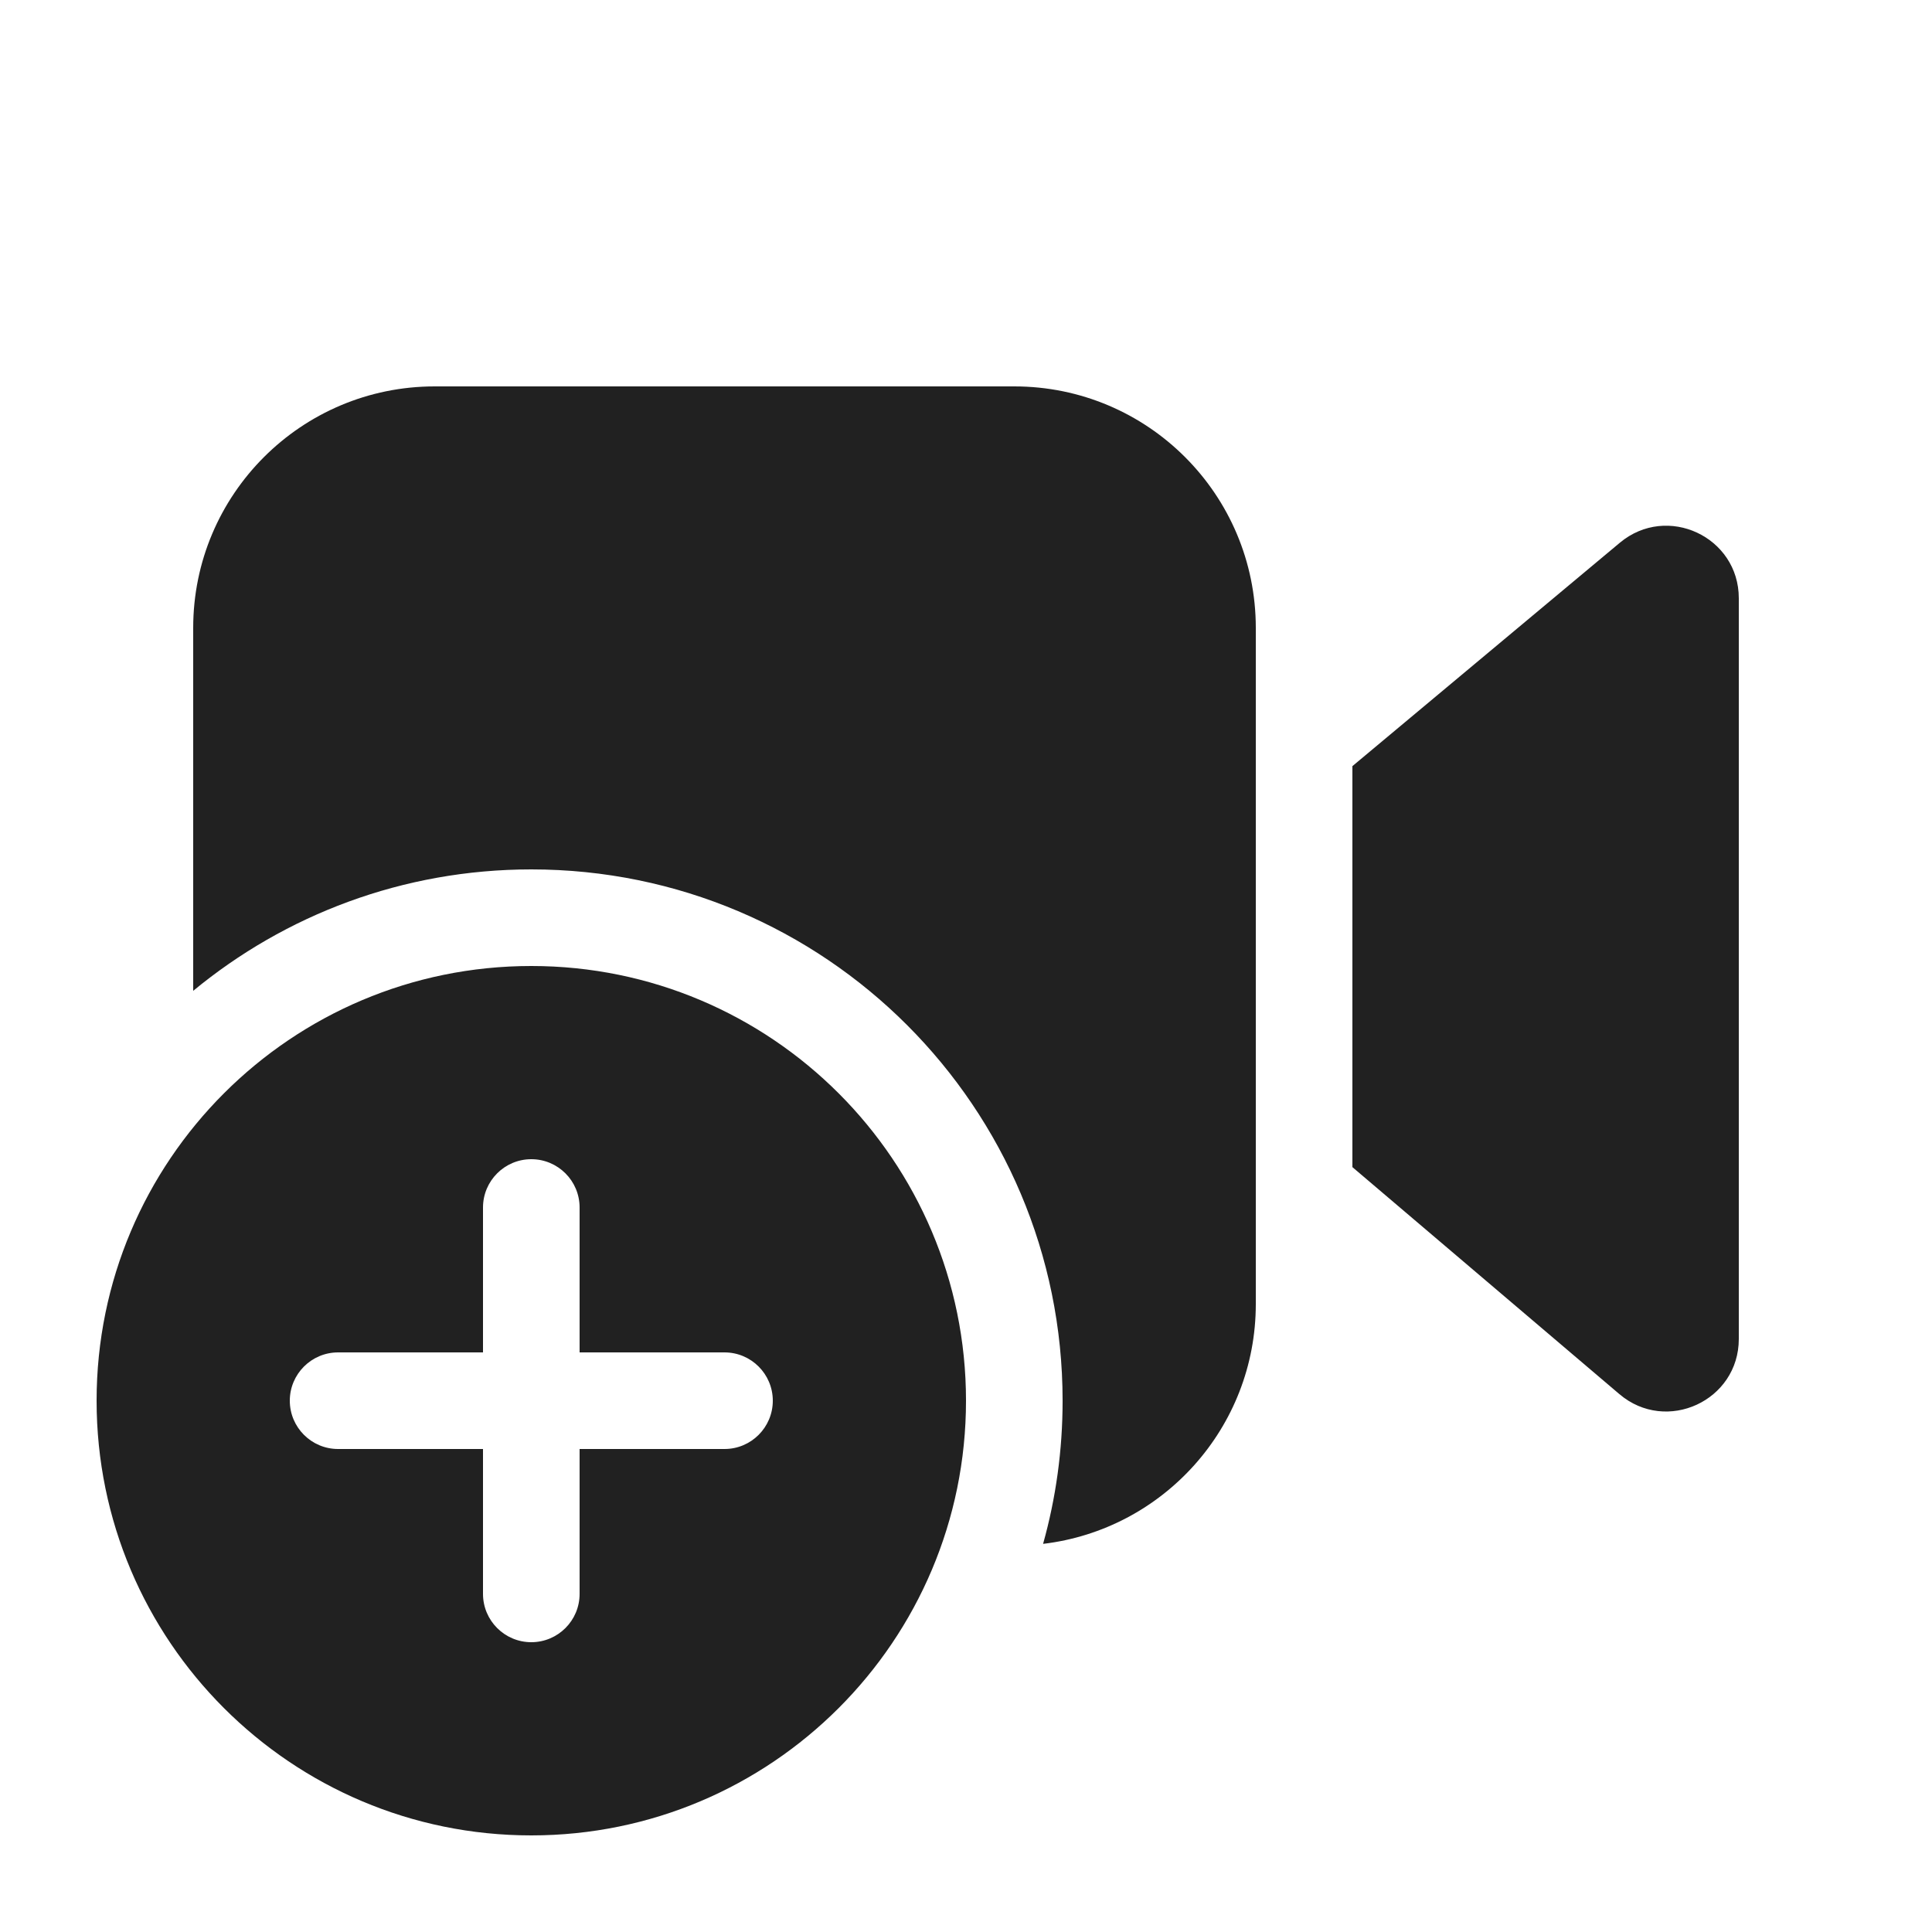
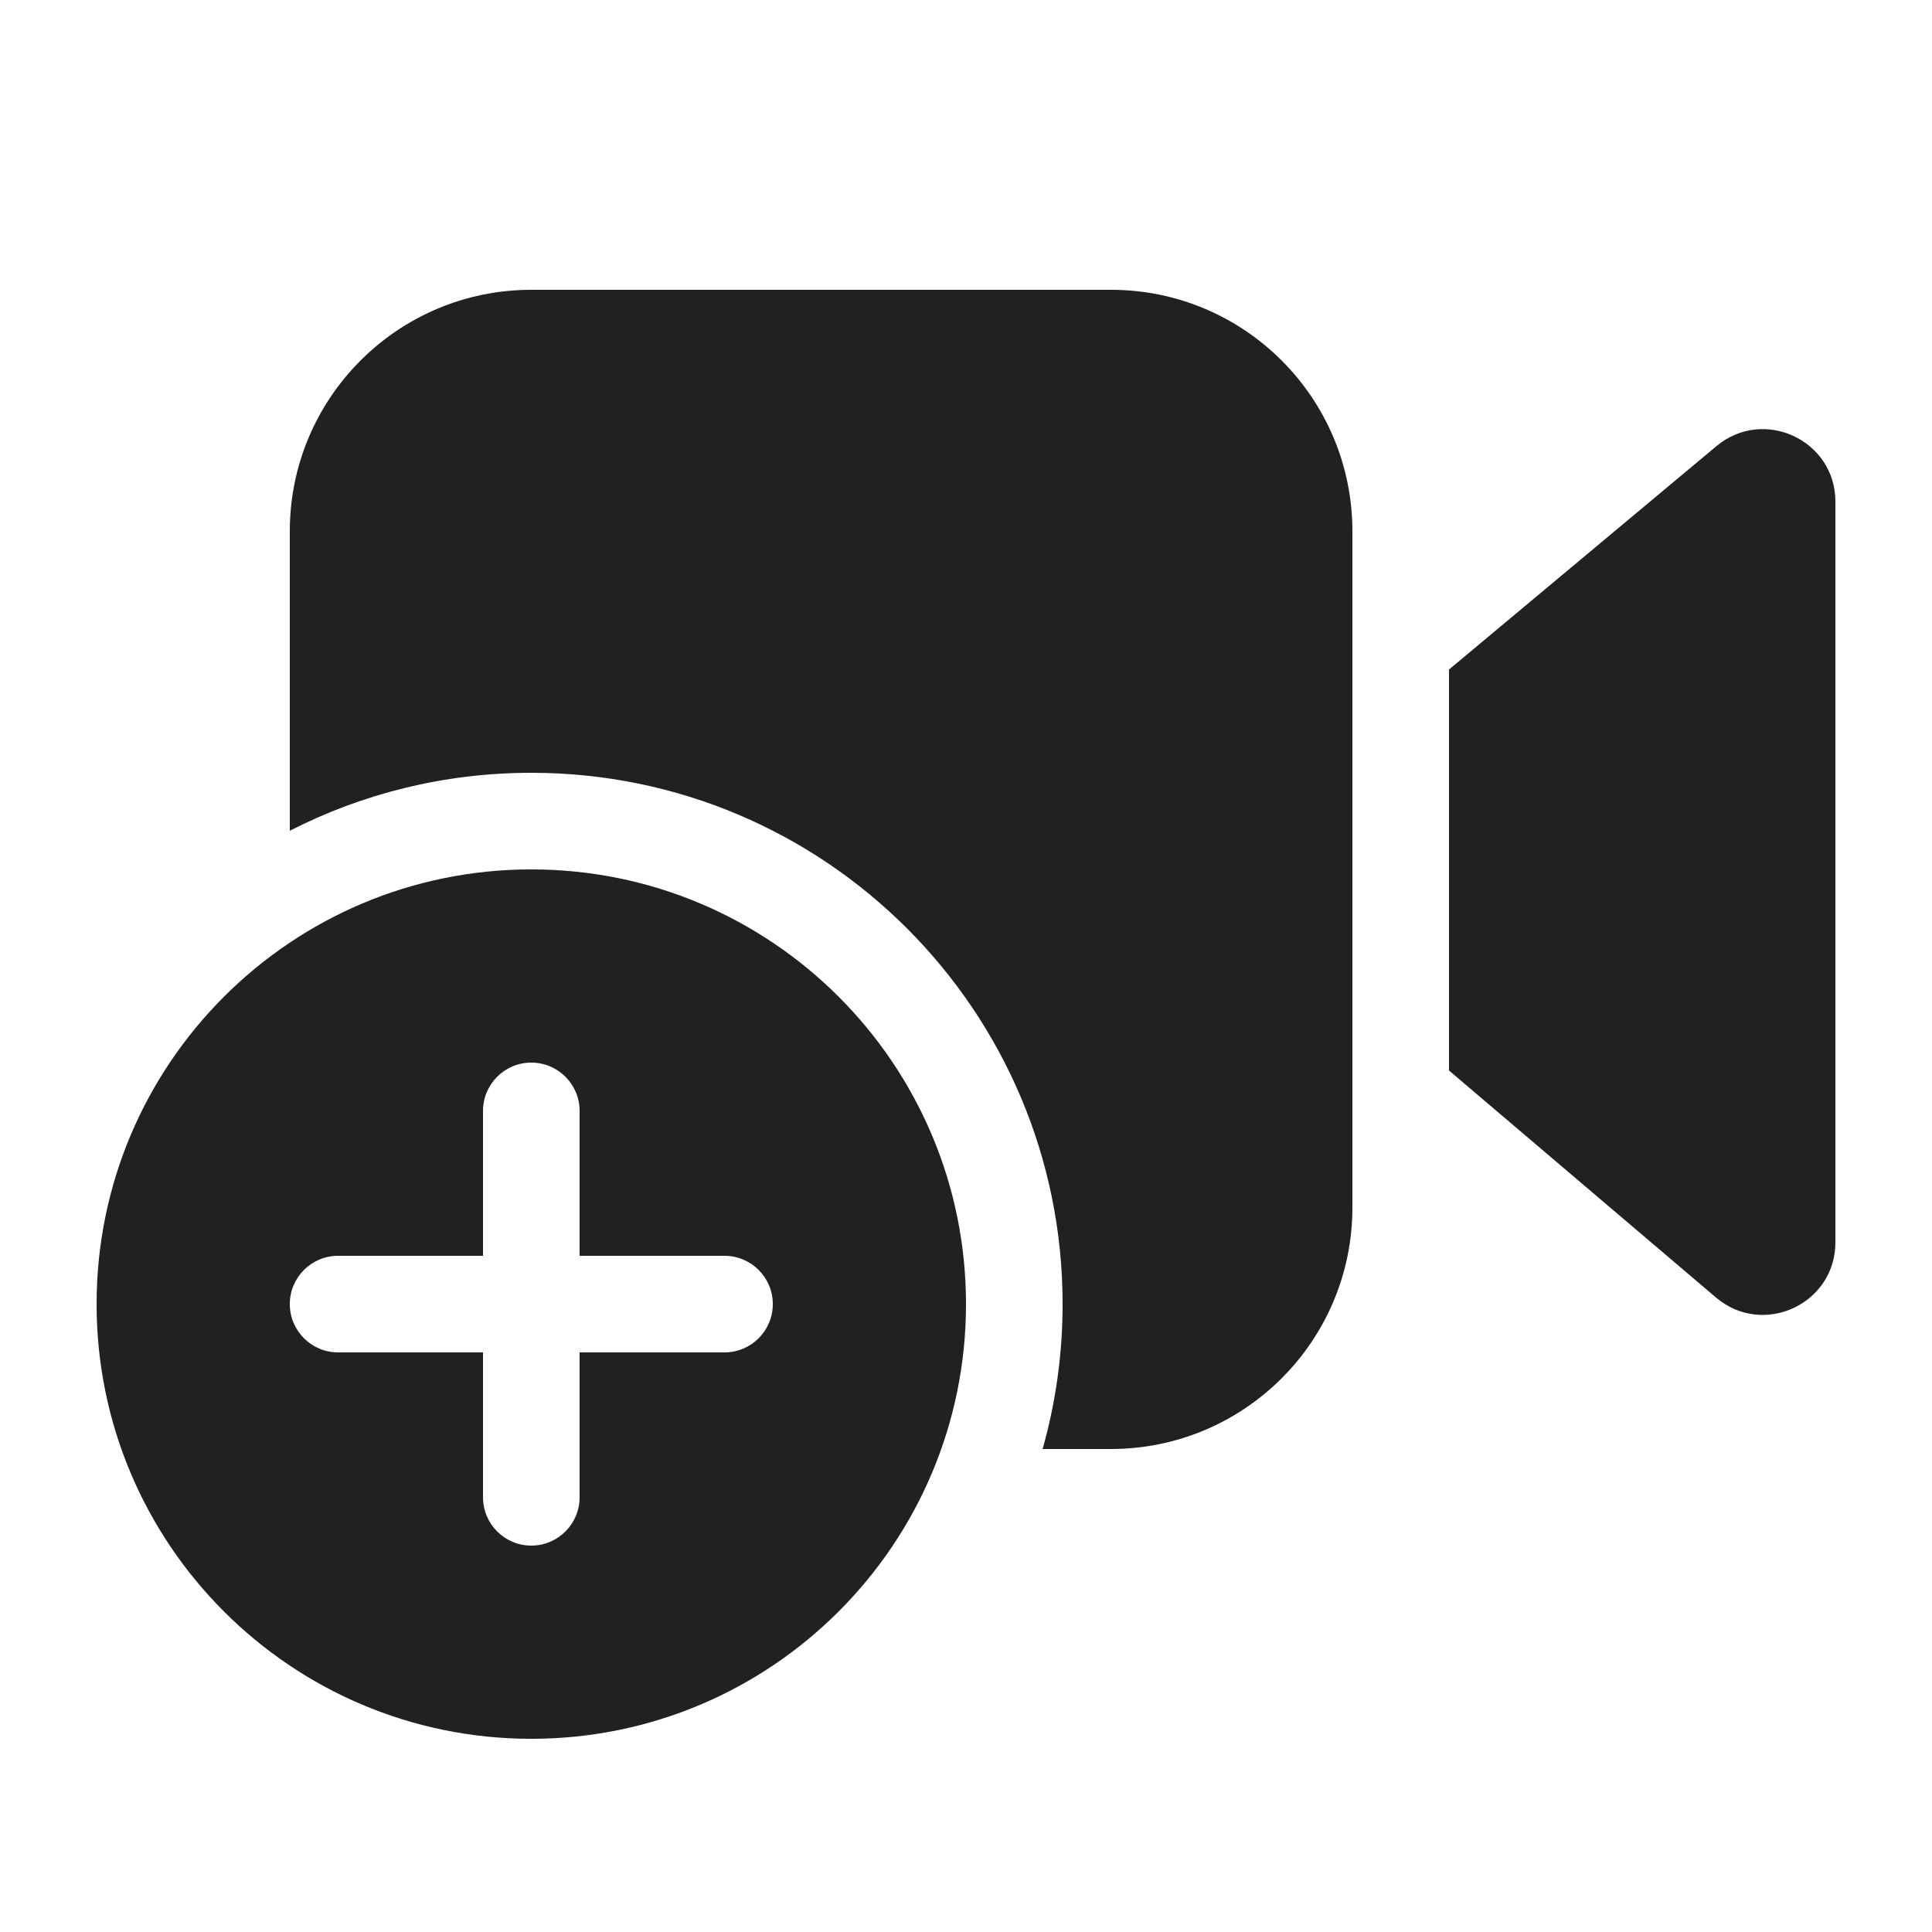
<svg xmlns="http://www.w3.org/2000/svg" width="20" height="20" viewBox="0 0 20 20" fill="none">
-   <path d="M13 6.5C13 5.119 11.881 4 10.5 4H4.5C3.119 4 2 5.119 2 6.5V10.257C2.951 9.472 4.17 9 5.5 9C8.538 9 11 11.462 11 14.5C11 15.014 10.93 15.511 10.798 15.982C12.038 15.835 13 14.78 13 13.5V6.5ZM14 7.931V12.082L16.764 14.432C17.251 14.846 18 14.5 18 13.861V6.193C18 5.557 17.258 5.21 16.769 5.618L14 7.931ZM10 14.5C10 16.985 7.985 19 5.5 19C3.015 19 1 16.985 1 14.5C1 12.015 3.015 10 5.5 10C7.985 10 10 12.015 10 14.5ZM6 12.5C6 12.224 5.776 12 5.5 12C5.224 12 5 12.224 5 12.5V14H3.5C3.224 14 3 14.224 3 14.5C3 14.776 3.224 15 3.5 15H5L5 16.5C5 16.776 5.224 17 5.5 17C5.776 17 6 16.776 6 16.5V15H7.5C7.776 15 8 14.776 8 14.5C8 14.224 7.776 14 7.5 14H6V12.5Z" fill="#212121" />
+   <path d="M14 5.5C14 4.119 12.881 3 11.5 3H5.5C4.119 3 3 4.119 3 5.5V8.6C3.75 8.216 4.6 8 5.5 8C8.538 8 11 10.462 11 13.5C11 14.02 10.928 14.523 10.793 15H11.5C12.881 15 14 13.881 14 12.5V5.5ZM15 6.931V11.082L17.764 13.432C18.251 13.846 19 13.5 19 12.861V5.193C19 4.557 18.258 4.21 17.769 4.618L15 6.931ZM10 13.5C10 15.985 7.985 18 5.5 18C3.015 18 1 15.985 1 13.5C1 11.015 3.015 9 5.5 9C7.985 9 10 11.015 10 13.5ZM6 11.5C6 11.224 5.776 11 5.5 11C5.224 11 5 11.224 5 11.5V13H3.5C3.224 13 3 13.224 3 13.5C3 13.776 3.224 14 3.5 14H5L5 15.5C5 15.776 5.224 16 5.5 16C5.776 16 6 15.776 6 15.5V14H7.5C7.776 14 8 13.776 8 13.5C8 13.224 7.776 13 7.5 13H6V11.5Z" fill="#212121" />
</svg>
